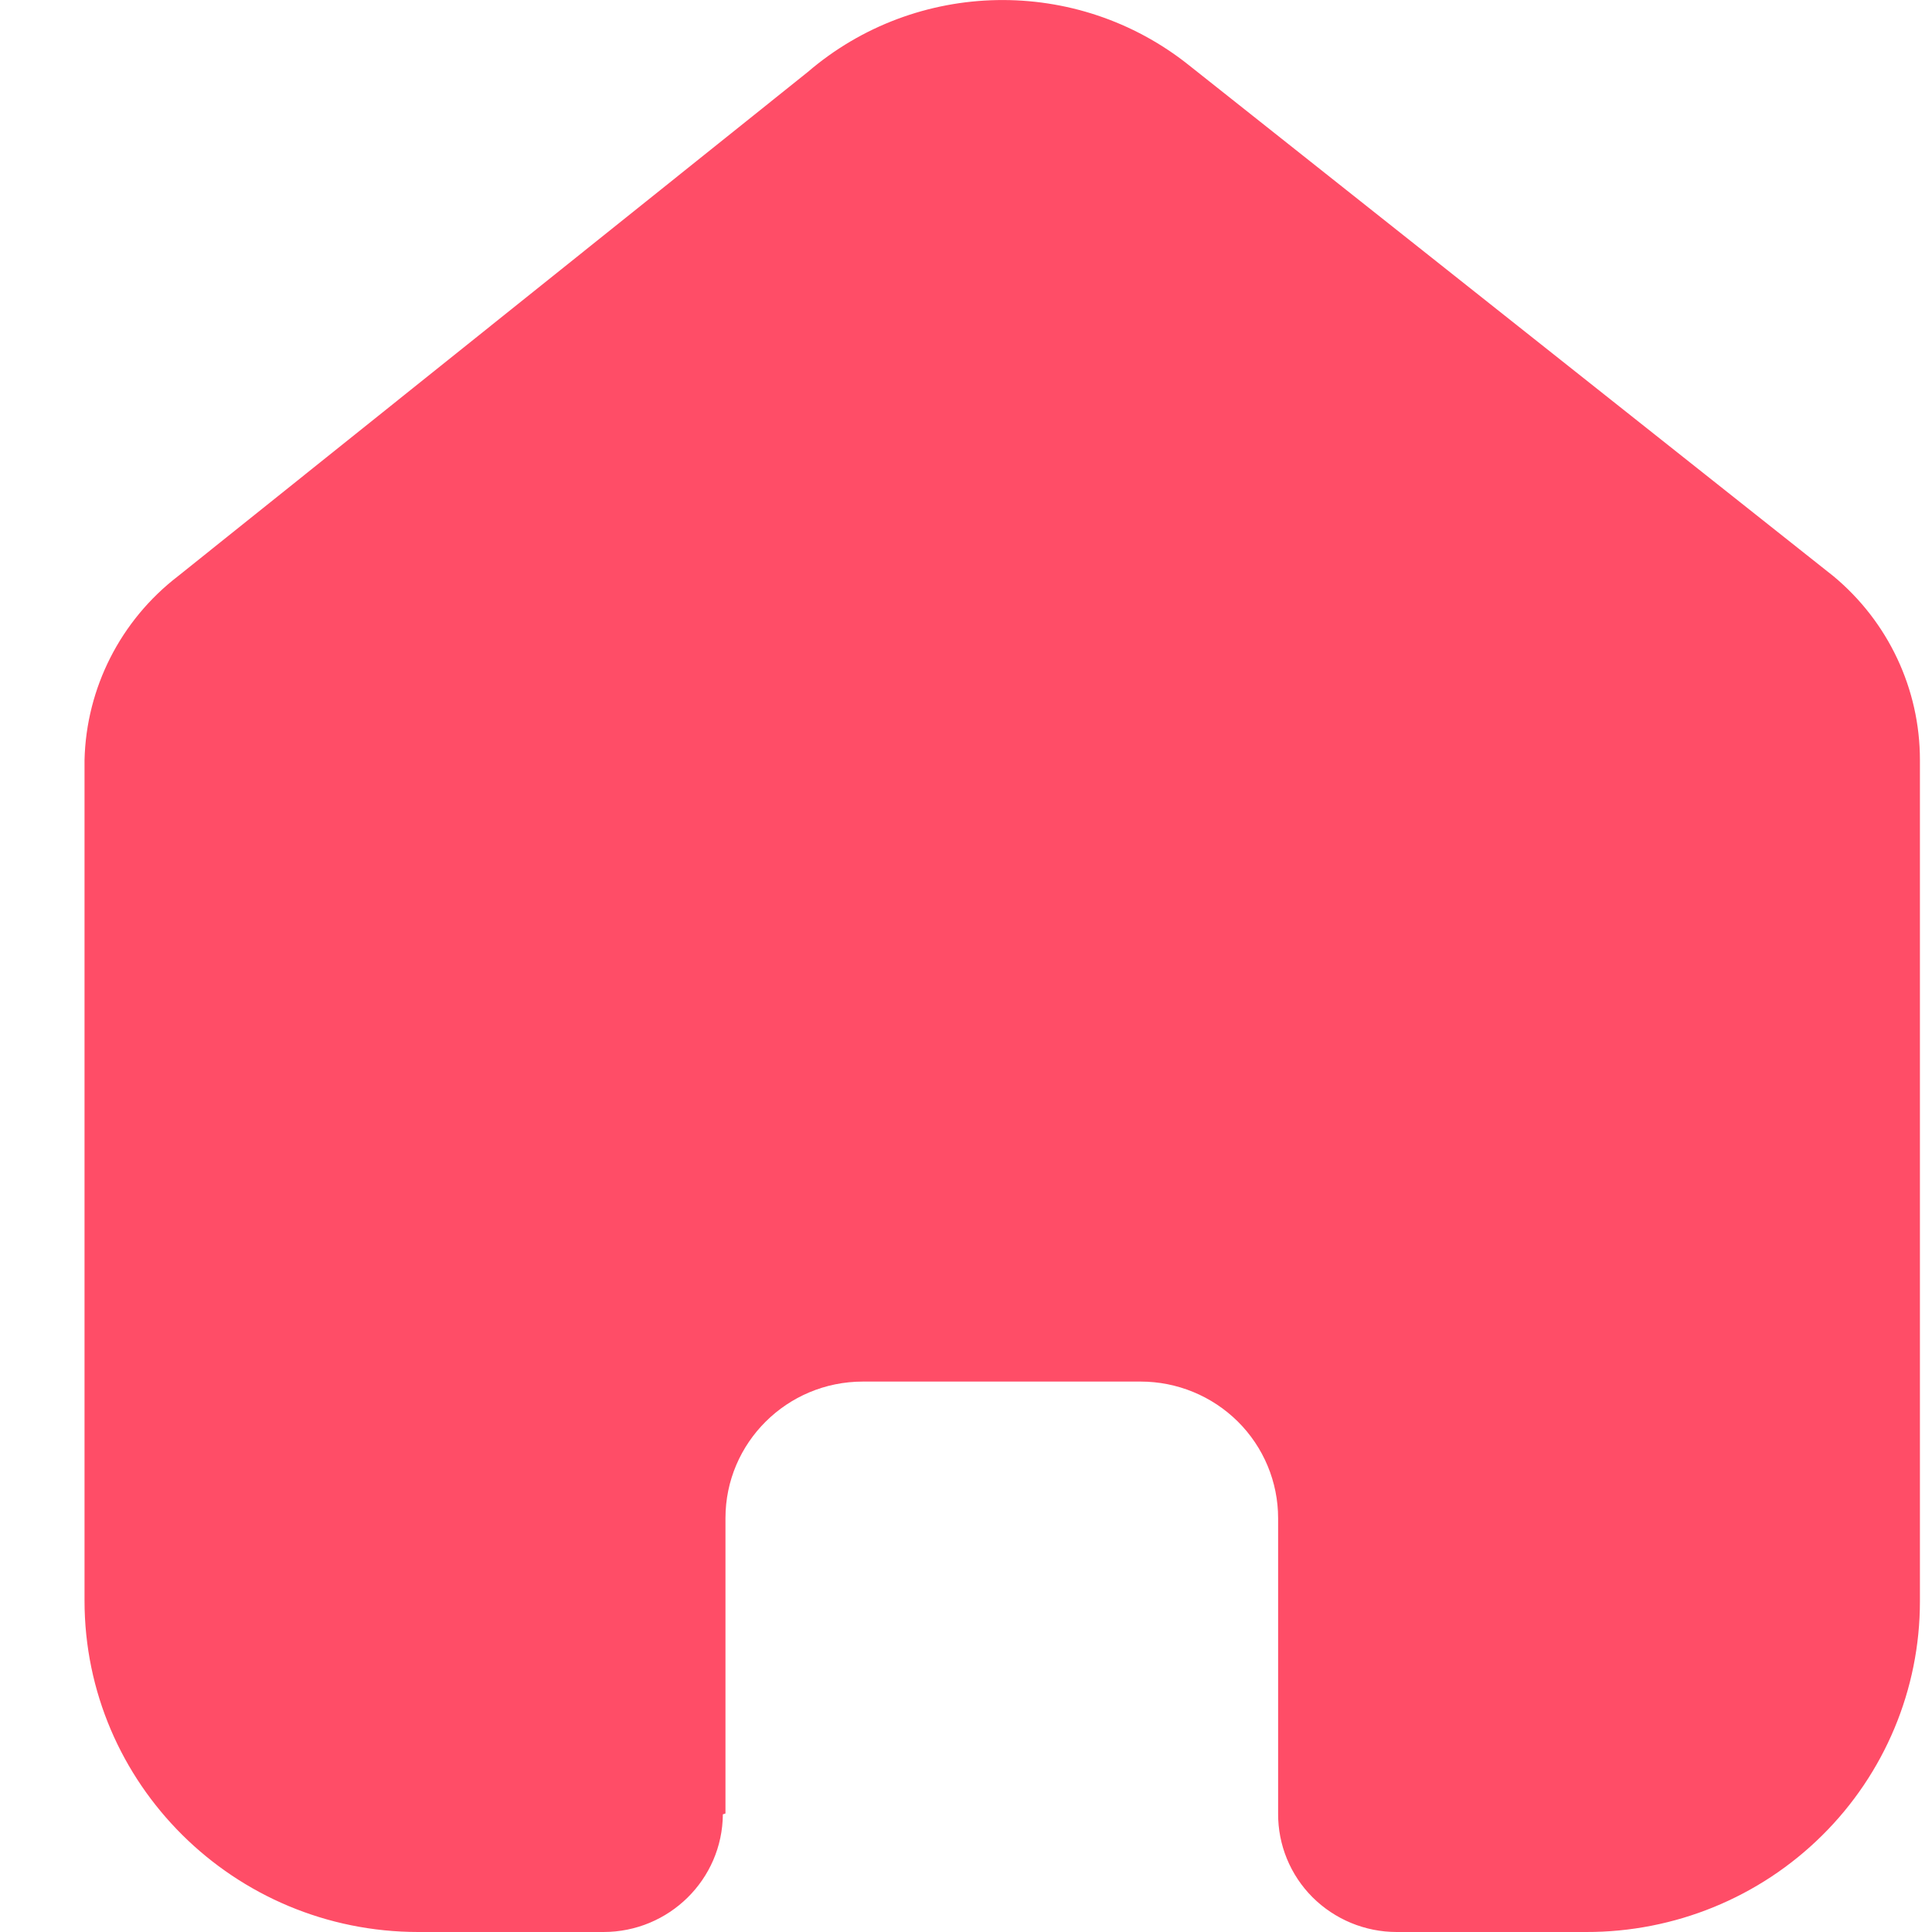
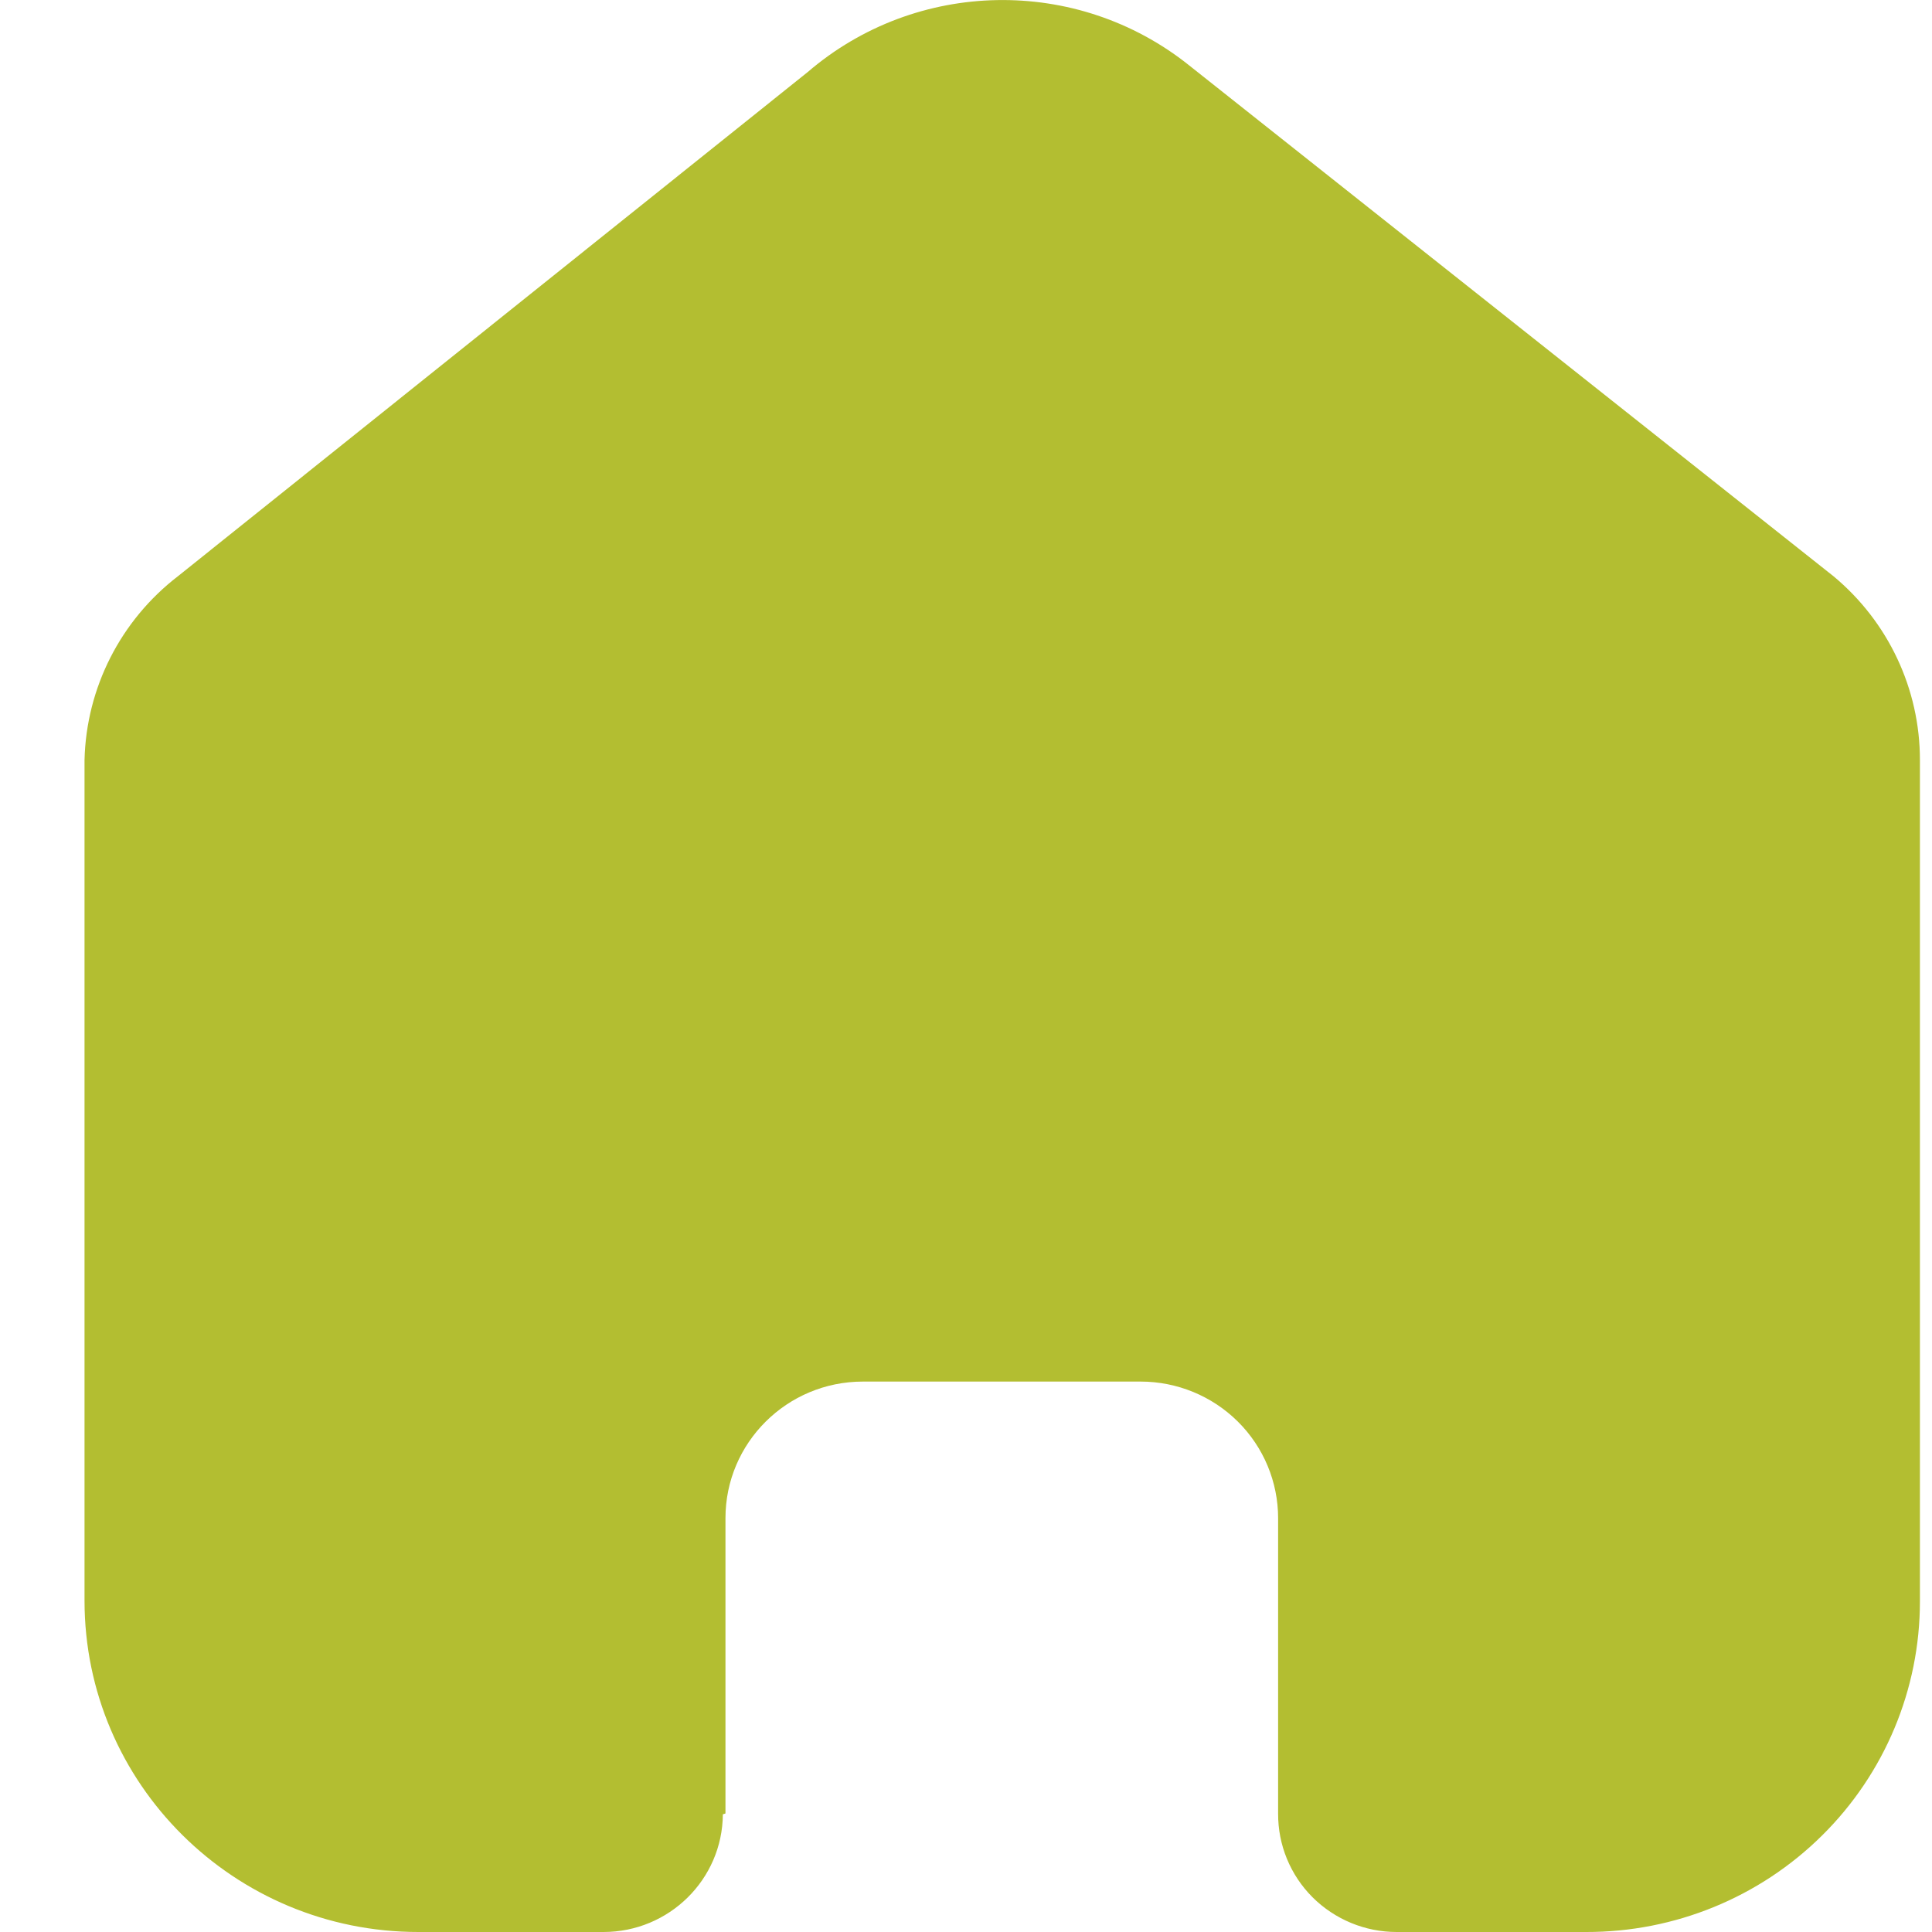
<svg xmlns="http://www.w3.org/2000/svg" width="20" height="20" viewBox="0 0 20 20" fill="none">
-   <path d="M7.51 18.773V15.716C7.51 14.935 8.147 14.302 8.933 14.302H11.808C12.185 14.302 12.547 14.451 12.814 14.716C13.081 14.981 13.231 15.341 13.231 15.716V18.773C13.229 19.098 13.357 19.41 13.587 19.64C13.818 19.87 14.131 20 14.458 20H16.419C17.335 20.002 18.214 19.643 18.862 19.001C19.511 18.359 19.875 17.487 19.875 16.578V7.867C19.875 7.132 19.547 6.436 18.98 5.965L12.309 0.676C11.149 -0.251 9.486 -0.221 8.36 0.747L1.842 5.965C1.248 6.422 0.893 7.121 0.875 7.867V16.569C0.875 18.464 2.422 20 4.331 20H6.247C6.926 20 7.478 19.456 7.483 18.782L7.51 18.773Z" fill="#FF4D67" />
+   <path d="M7.51 18.773V15.716C7.51 14.935 8.147 14.302 8.933 14.302H11.808C12.185 14.302 12.547 14.451 12.814 14.716C13.081 14.981 13.231 15.341 13.231 15.716V18.773C13.229 19.098 13.357 19.41 13.587 19.64C13.818 19.87 14.131 20 14.458 20H16.419C17.335 20.002 18.214 19.643 18.862 19.001C19.511 18.359 19.875 17.487 19.875 16.578V7.867C19.875 7.132 19.547 6.436 18.98 5.965L12.309 0.676C11.149 -0.251 9.486 -0.221 8.36 0.747L1.842 5.965C1.248 6.422 0.893 7.121 0.875 7.867V16.569C0.875 18.464 2.422 20 4.331 20H6.247C6.926 20 7.478 19.456 7.483 18.782L7.51 18.773Z" fill="#B3BE31" />
</svg>
